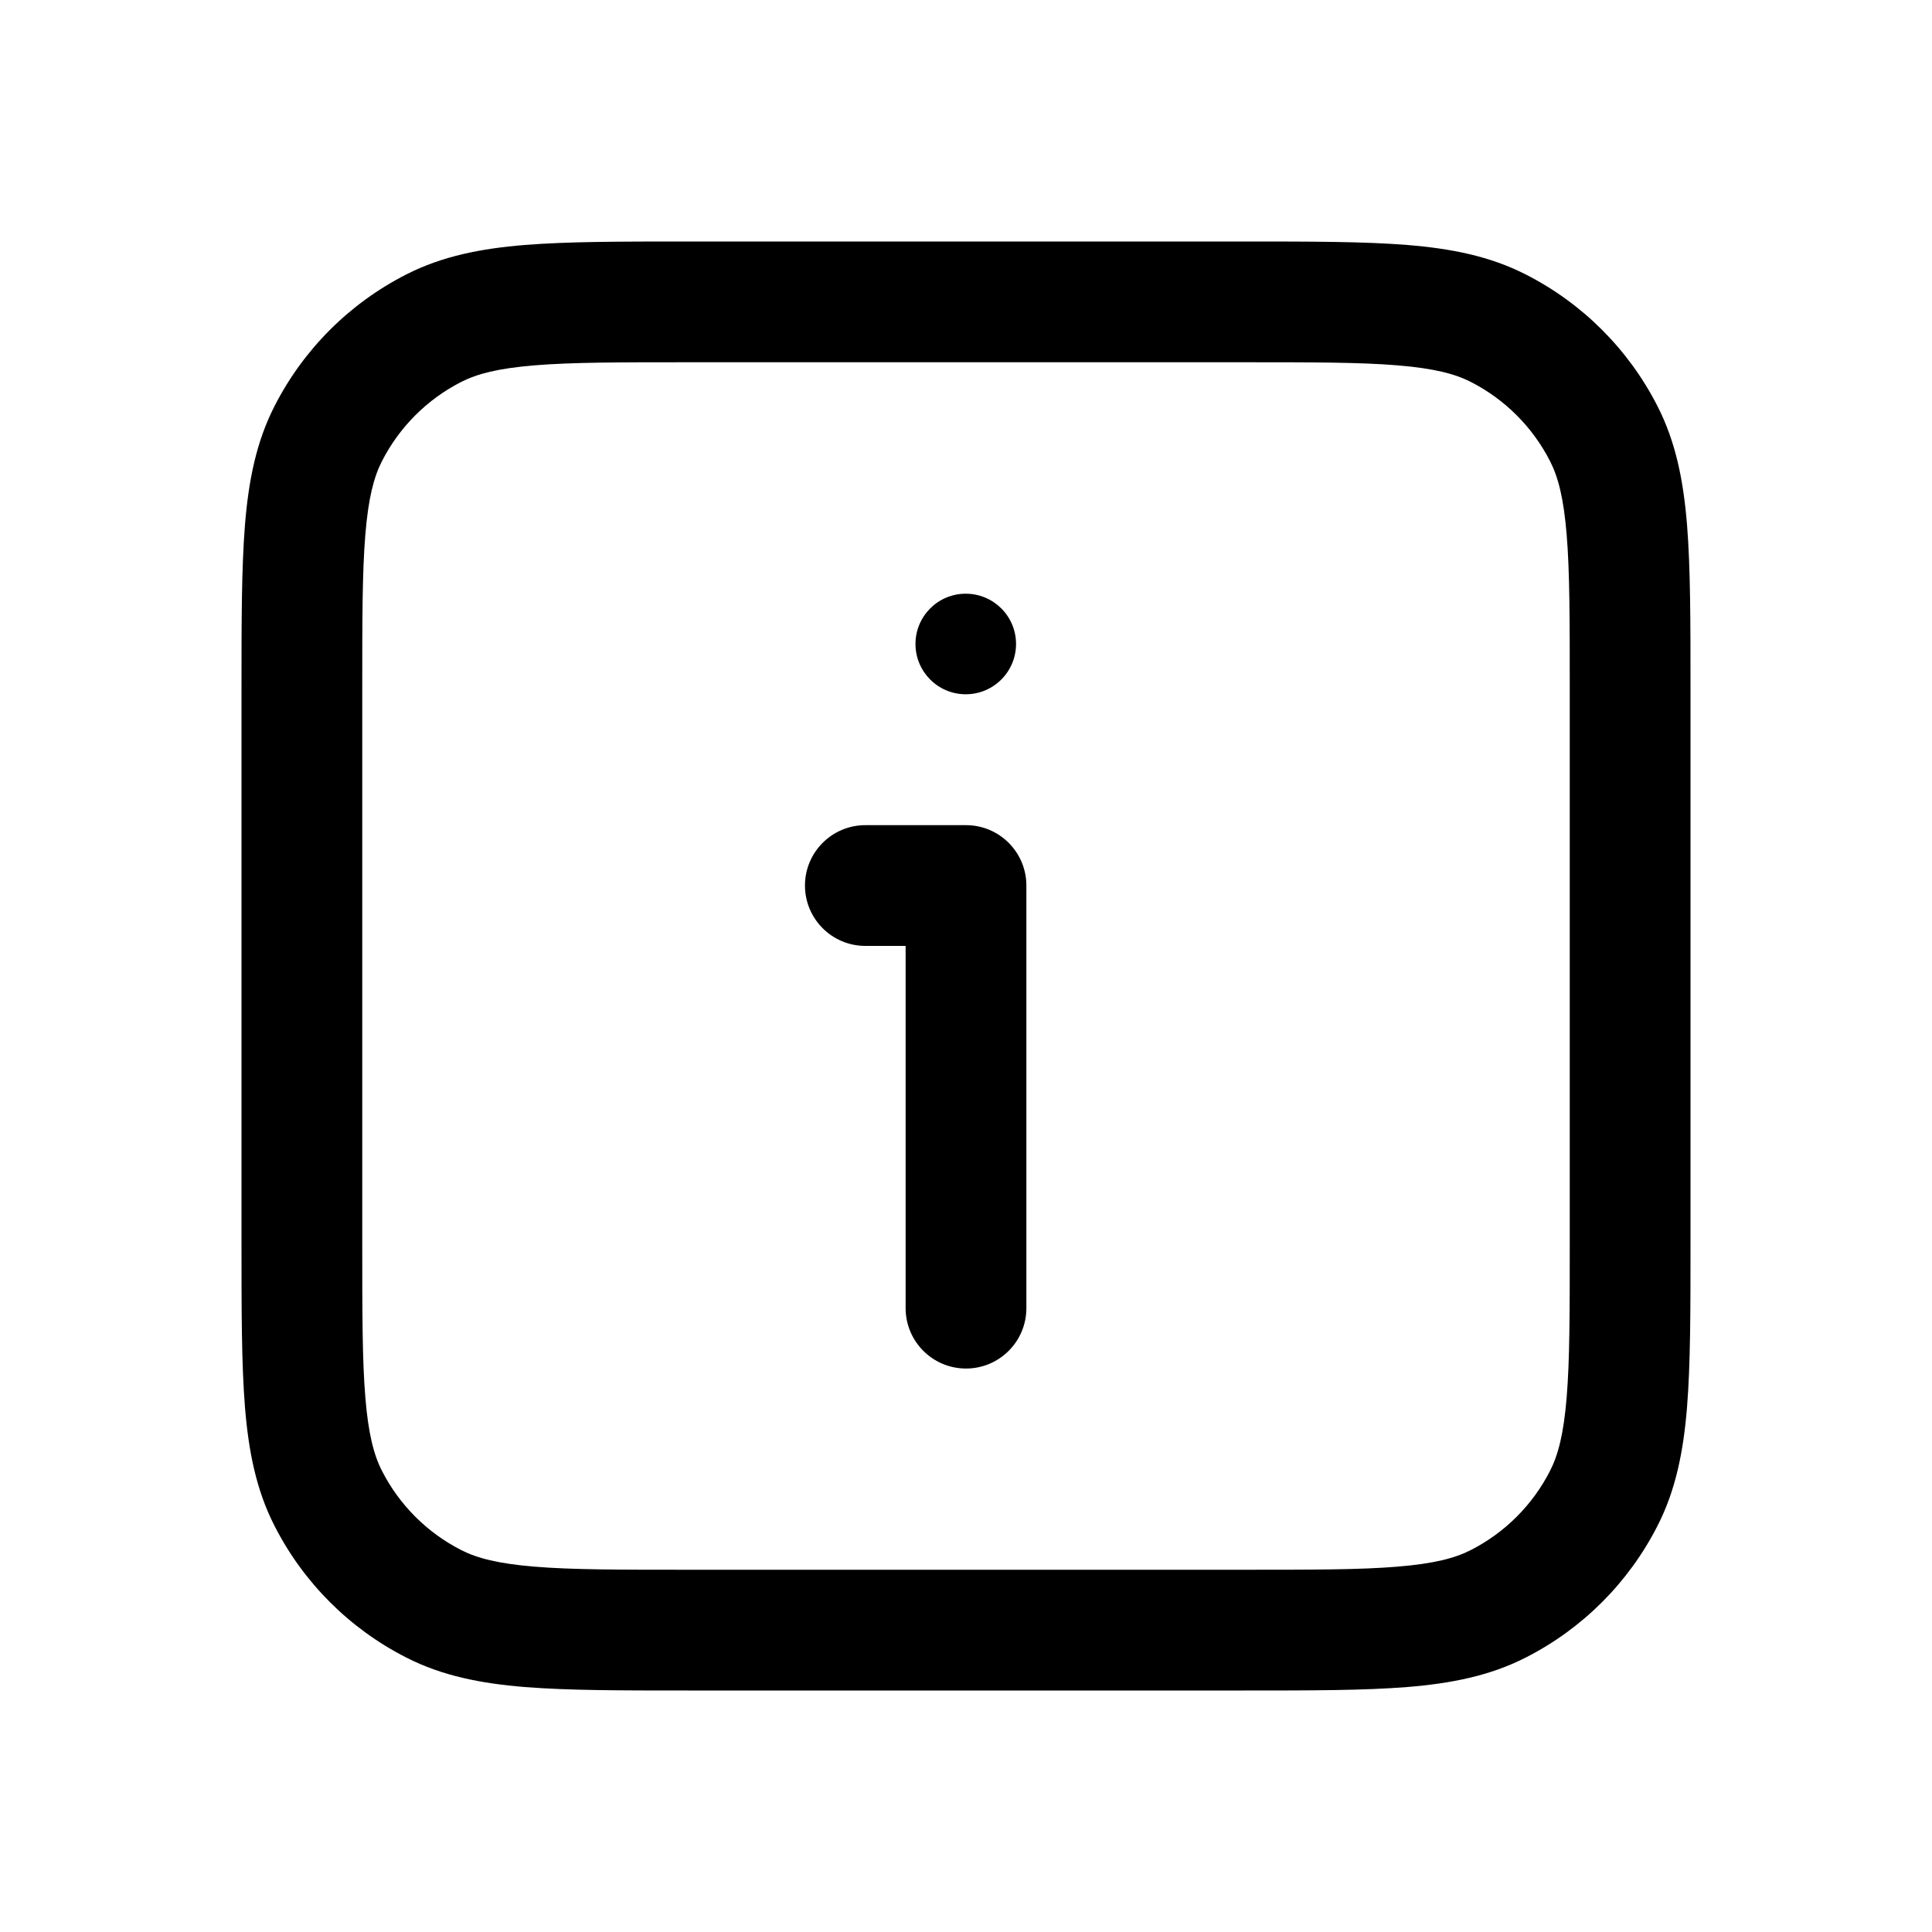
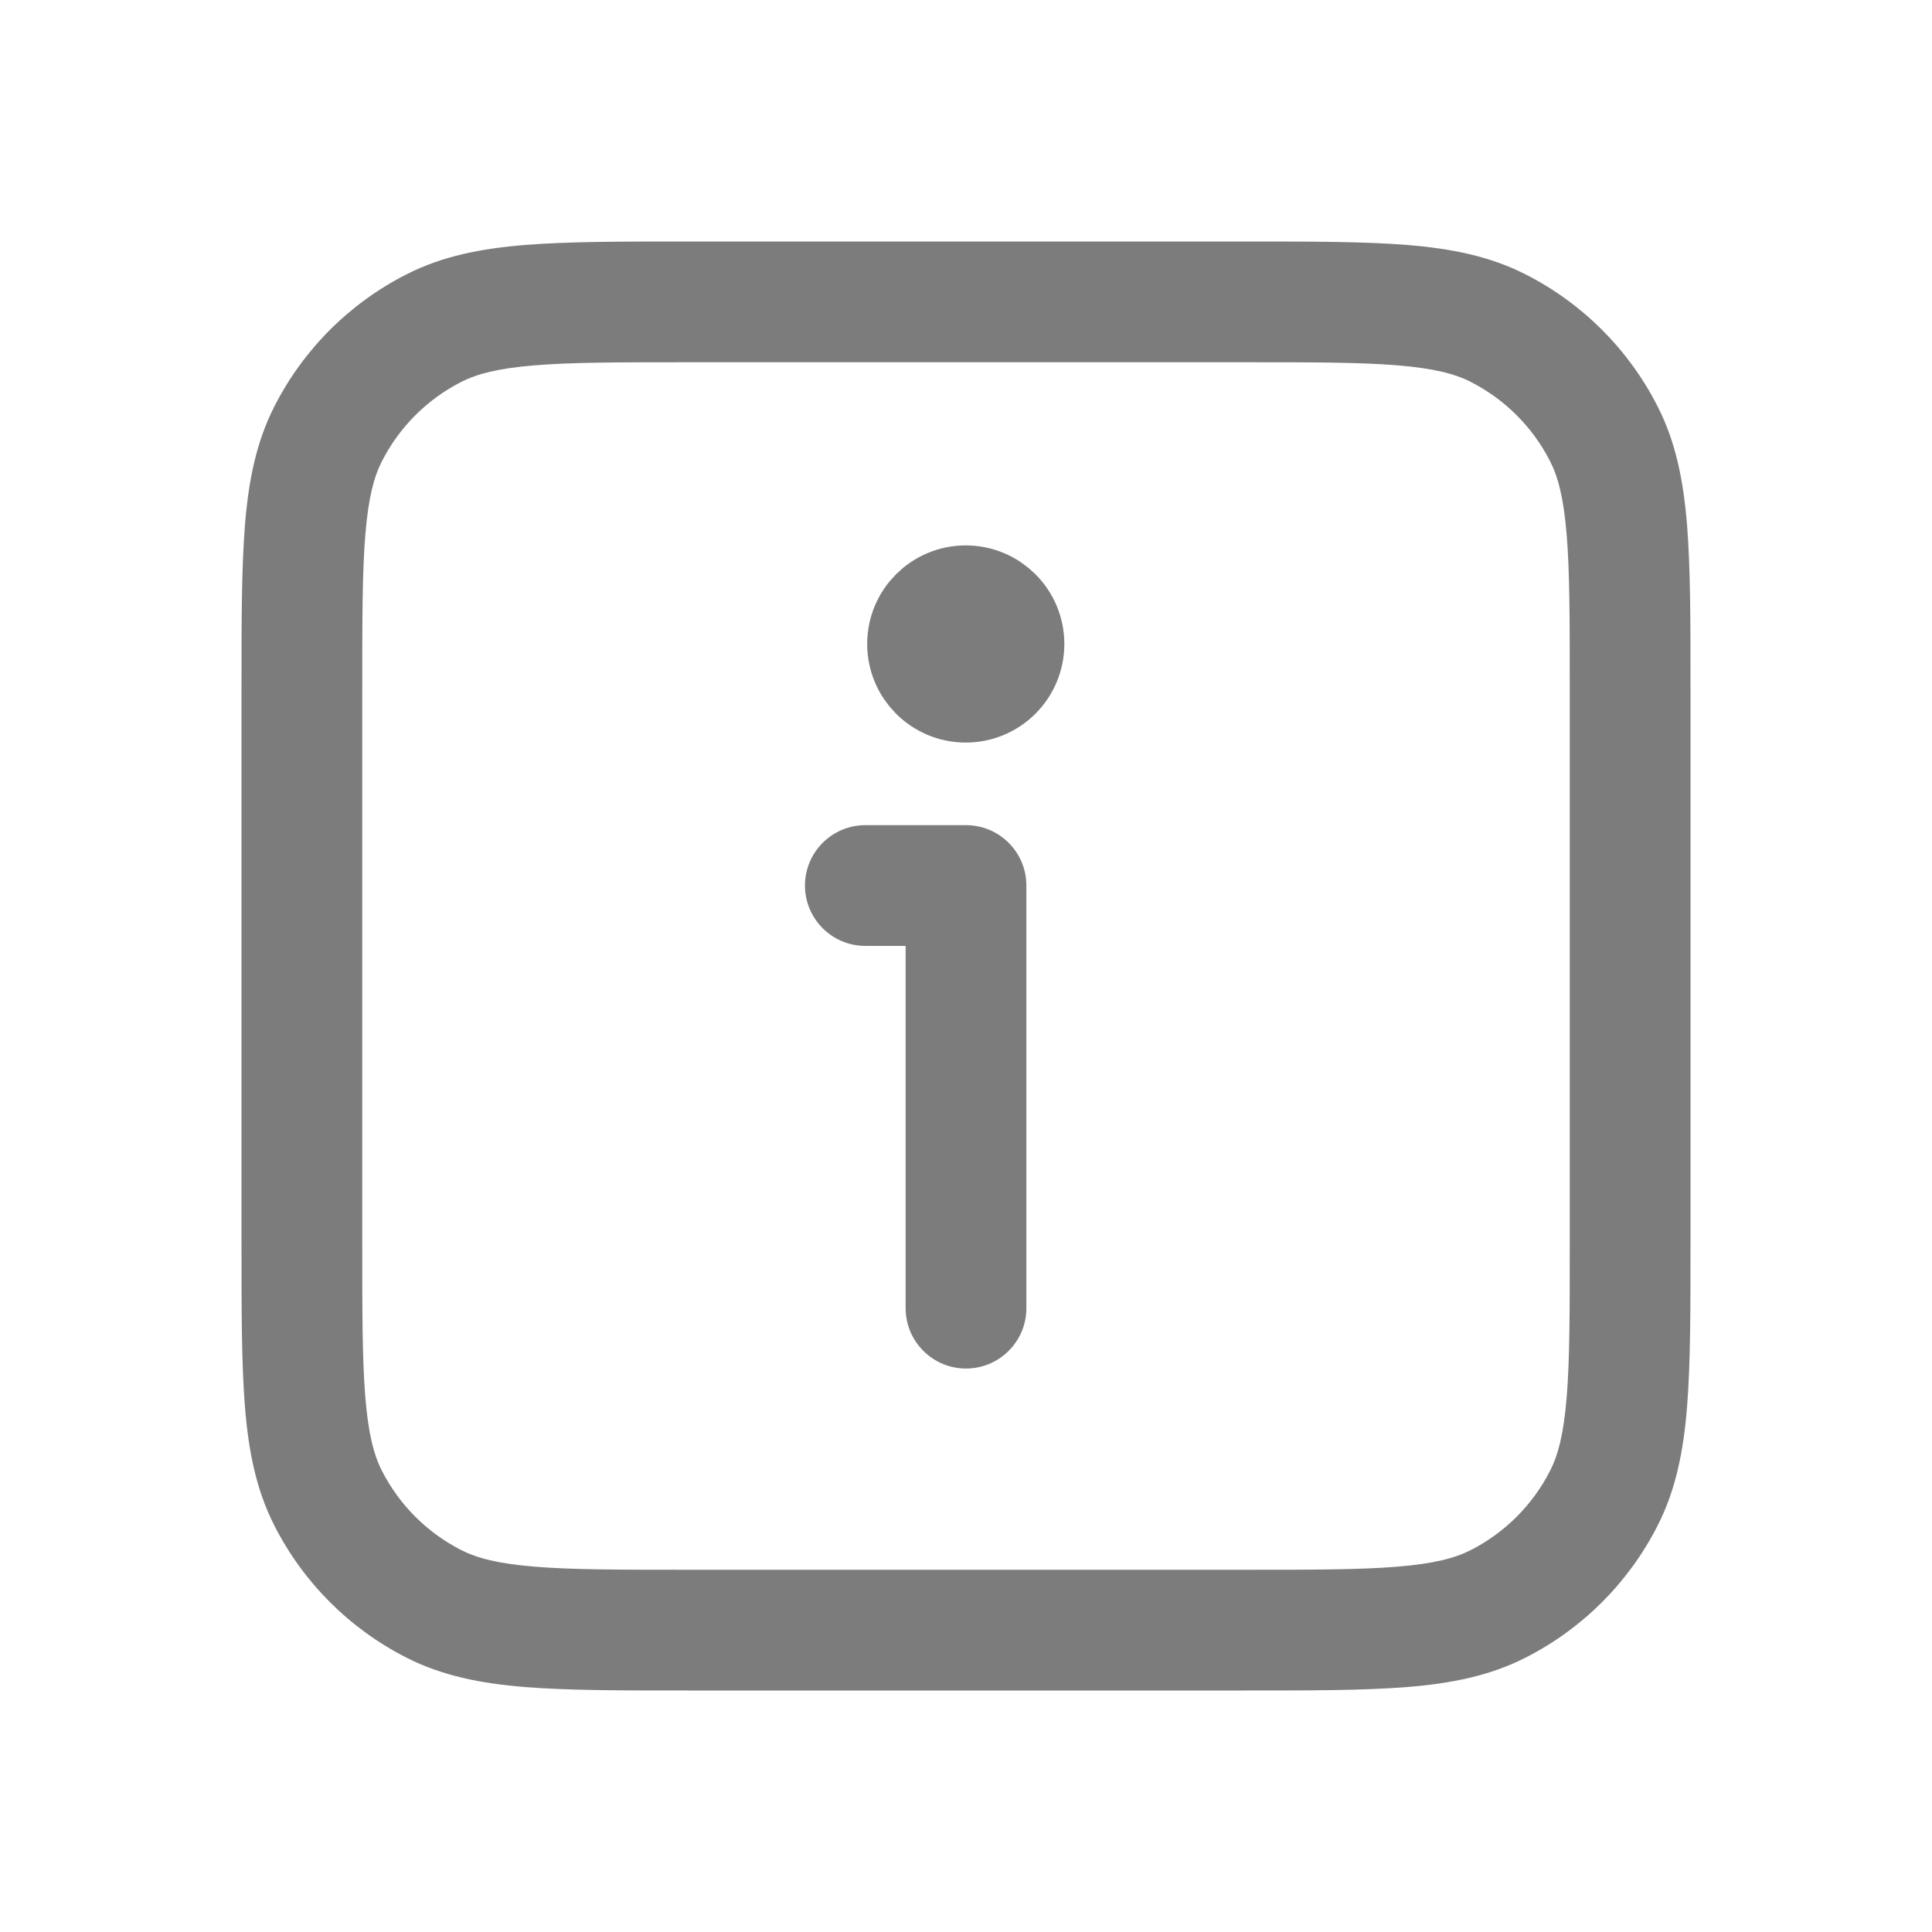
<svg xmlns="http://www.w3.org/2000/svg" width="20" height="20" viewBox="0 0 20 20" fill="none">
-   <path d="M8.958 8.542C8.613 8.542 8.333 8.822 8.333 9.167C8.333 9.512 8.613 9.792 8.958 9.792V8.542ZM10 9.167H10.625C10.625 8.822 10.345 8.542 10 8.542V9.167ZM9.375 13.542C9.375 13.887 9.655 14.167 10 14.167C10.345 14.167 10.625 13.887 10.625 13.542H9.375ZM16.25 7.125V12.875H17.5V7.125H16.25ZM12.875 16.25H7.125V17.5H12.875V16.25ZM3.75 12.875V7.125H2.5V12.875H3.75ZM7.125 3.75H12.875V2.5H7.125V3.75ZM7.125 16.25C6.415 16.25 5.919 16.25 5.534 16.218C5.156 16.187 4.938 16.13 4.774 16.046L4.206 17.159C4.576 17.348 4.977 17.427 5.432 17.464C5.88 17.5 6.435 17.5 7.125 17.5V16.25ZM2.5 12.875C2.5 13.565 2.5 14.12 2.536 14.568C2.573 15.023 2.652 15.424 2.841 15.794L3.954 15.226C3.87 15.062 3.813 14.844 3.782 14.466C3.75 14.081 3.75 13.585 3.75 12.875H2.5ZM4.774 16.046C4.421 15.866 4.134 15.579 3.954 15.226L2.841 15.794C3.14 16.382 3.618 16.86 4.206 17.159L4.774 16.046ZM16.25 12.875C16.25 13.585 16.25 14.081 16.218 14.466C16.187 14.844 16.13 15.062 16.046 15.226L17.159 15.794C17.348 15.424 17.427 15.023 17.464 14.568C17.5 14.12 17.5 13.565 17.5 12.875H16.25ZM12.875 17.5C13.565 17.5 14.12 17.5 14.568 17.464C15.023 17.427 15.424 17.348 15.794 17.159L15.226 16.046C15.062 16.13 14.844 16.187 14.466 16.218C14.081 16.25 13.585 16.25 12.875 16.25V17.5ZM16.046 15.226C15.866 15.579 15.579 15.866 15.226 16.046L15.794 17.159C16.382 16.86 16.86 16.382 17.159 15.794L16.046 15.226ZM17.5 7.125C17.5 6.435 17.5 5.88 17.464 5.432C17.427 4.977 17.348 4.576 17.159 4.206L16.046 4.774C16.13 4.938 16.187 5.156 16.218 5.534C16.25 5.919 16.25 6.415 16.25 7.125H17.5ZM12.875 3.75C13.585 3.75 14.081 3.75 14.466 3.782C14.844 3.813 15.062 3.87 15.226 3.954L15.794 2.841C15.424 2.652 15.023 2.573 14.568 2.536C14.12 2.5 13.565 2.5 12.875 2.5V3.75ZM17.159 4.206C16.86 3.618 16.382 3.14 15.794 2.841L15.226 3.954C15.579 4.134 15.866 4.421 16.046 4.774L17.159 4.206ZM3.75 7.125C3.75 6.415 3.75 5.919 3.782 5.534C3.813 5.156 3.87 4.938 3.954 4.774L2.841 4.206C2.652 4.576 2.573 4.977 2.536 5.432C2.5 5.88 2.5 6.435 2.5 7.125H3.75ZM7.125 2.5C6.435 2.5 5.88 2.5 5.432 2.536C4.977 2.573 4.576 2.652 4.206 2.841L4.774 3.954C4.938 3.87 5.156 3.813 5.534 3.782C5.919 3.75 6.415 3.75 7.125 3.75V2.5ZM3.954 4.774C4.134 4.421 4.421 4.134 4.774 3.954L4.206 2.841C3.618 3.14 3.14 3.618 2.841 4.206L3.954 4.774ZM8.958 9.792H10V8.542H8.958V9.792ZM9.375 9.167V13.542H10.625V9.167H9.375Z" fill="currentColor" />
-   <path d="M9.997 6.146C9.71 6.146 9.477 6.379 9.477 6.666C9.477 6.954 9.71 7.187 9.997 7.187C10.285 7.187 10.518 6.954 10.518 6.666C10.518 6.379 10.285 6.146 9.997 6.146Z" fill="currentColor" />
+   <path d="M8.958 8.542C8.613 8.542 8.333 8.822 8.333 9.167C8.333 9.512 8.613 9.792 8.958 9.792V8.542ZM10 9.167H10.625C10.625 8.822 10.345 8.542 10 8.542V9.167ZM9.375 13.542C9.375 13.887 9.655 14.167 10 14.167C10.345 14.167 10.625 13.887 10.625 13.542H9.375ZM16.25 7.125V12.875H17.5V7.125H16.25ZM12.875 16.25H7.125V17.5H12.875V16.25ZM3.75 12.875V7.125H2.5V12.875H3.75ZM7.125 3.75H12.875V2.5H7.125V3.75ZM7.125 16.25C6.415 16.25 5.919 16.25 5.534 16.218C5.156 16.187 4.938 16.13 4.774 16.046L4.206 17.159C4.576 17.348 4.977 17.427 5.432 17.464C5.88 17.5 6.435 17.5 7.125 17.5V16.25ZM2.5 12.875C2.5 13.565 2.5 14.12 2.536 14.568C2.573 15.023 2.652 15.424 2.841 15.794L3.954 15.226C3.87 15.062 3.813 14.844 3.782 14.466C3.75 14.081 3.75 13.585 3.75 12.875H2.5ZM4.774 16.046C4.421 15.866 4.134 15.579 3.954 15.226L2.841 15.794C3.14 16.382 3.618 16.86 4.206 17.159L4.774 16.046ZM16.25 12.875C16.25 13.585 16.25 14.081 16.218 14.466C16.187 14.844 16.13 15.062 16.046 15.226L17.159 15.794C17.348 15.424 17.427 15.023 17.464 14.568C17.5 14.12 17.5 13.565 17.5 12.875H16.25ZM12.875 17.5C13.565 17.5 14.12 17.5 14.568 17.464C15.023 17.427 15.424 17.348 15.794 17.159L15.226 16.046C15.062 16.13 14.844 16.187 14.466 16.218C14.081 16.25 13.585 16.25 12.875 16.25V17.5ZM16.046 15.226C15.866 15.579 15.579 15.866 15.226 16.046L15.794 17.159C16.382 16.86 16.86 16.382 17.159 15.794L16.046 15.226ZM17.5 7.125C17.5 6.435 17.5 5.88 17.464 5.432C17.427 4.977 17.348 4.576 17.159 4.206L16.046 4.774C16.13 4.938 16.187 5.156 16.218 5.534C16.25 5.919 16.25 6.415 16.25 7.125H17.5ZM12.875 3.75C13.585 3.75 14.081 3.75 14.466 3.782C14.844 3.813 15.062 3.87 15.226 3.954L15.794 2.841C15.424 2.652 15.023 2.573 14.568 2.536C14.12 2.5 13.565 2.5 12.875 2.5V3.75ZM17.159 4.206C16.86 3.618 16.382 3.14 15.794 2.841L15.226 3.954C15.579 4.134 15.866 4.421 16.046 4.774L17.159 4.206ZM3.75 7.125C3.75 6.415 3.75 5.919 3.782 5.534C3.813 5.156 3.87 4.938 3.954 4.774L2.841 4.206C2.652 4.576 2.573 4.977 2.536 5.432C2.5 5.88 2.5 6.435 2.5 7.125H3.75ZM7.125 2.5C6.435 2.5 5.88 2.5 5.432 2.536C4.977 2.573 4.576 2.652 4.206 2.841L4.774 3.954C4.938 3.87 5.156 3.813 5.534 3.782C5.919 3.75 6.415 3.75 7.125 3.75V2.5ZM3.954 4.774C4.134 4.421 4.421 4.134 4.774 3.954L4.206 2.841C3.618 3.14 3.14 3.618 2.841 4.206L3.954 4.774ZM8.958 9.792H10V8.542H8.958V9.792ZM9.375 9.167V13.542H10.625V9.167H9.375Z" fill="#7C7C7C" />
+   <path d="M9.997 6.146C9.71 6.146 9.477 6.379 9.477 6.666C9.477 6.954 9.71 7.187 9.997 7.187C10.285 7.187 10.518 6.954 10.518 6.666C10.518 6.379 10.285 6.146 9.997 6.146Z" fill="#7C7C7C" stroke="#7C7C7C" />
</svg>
